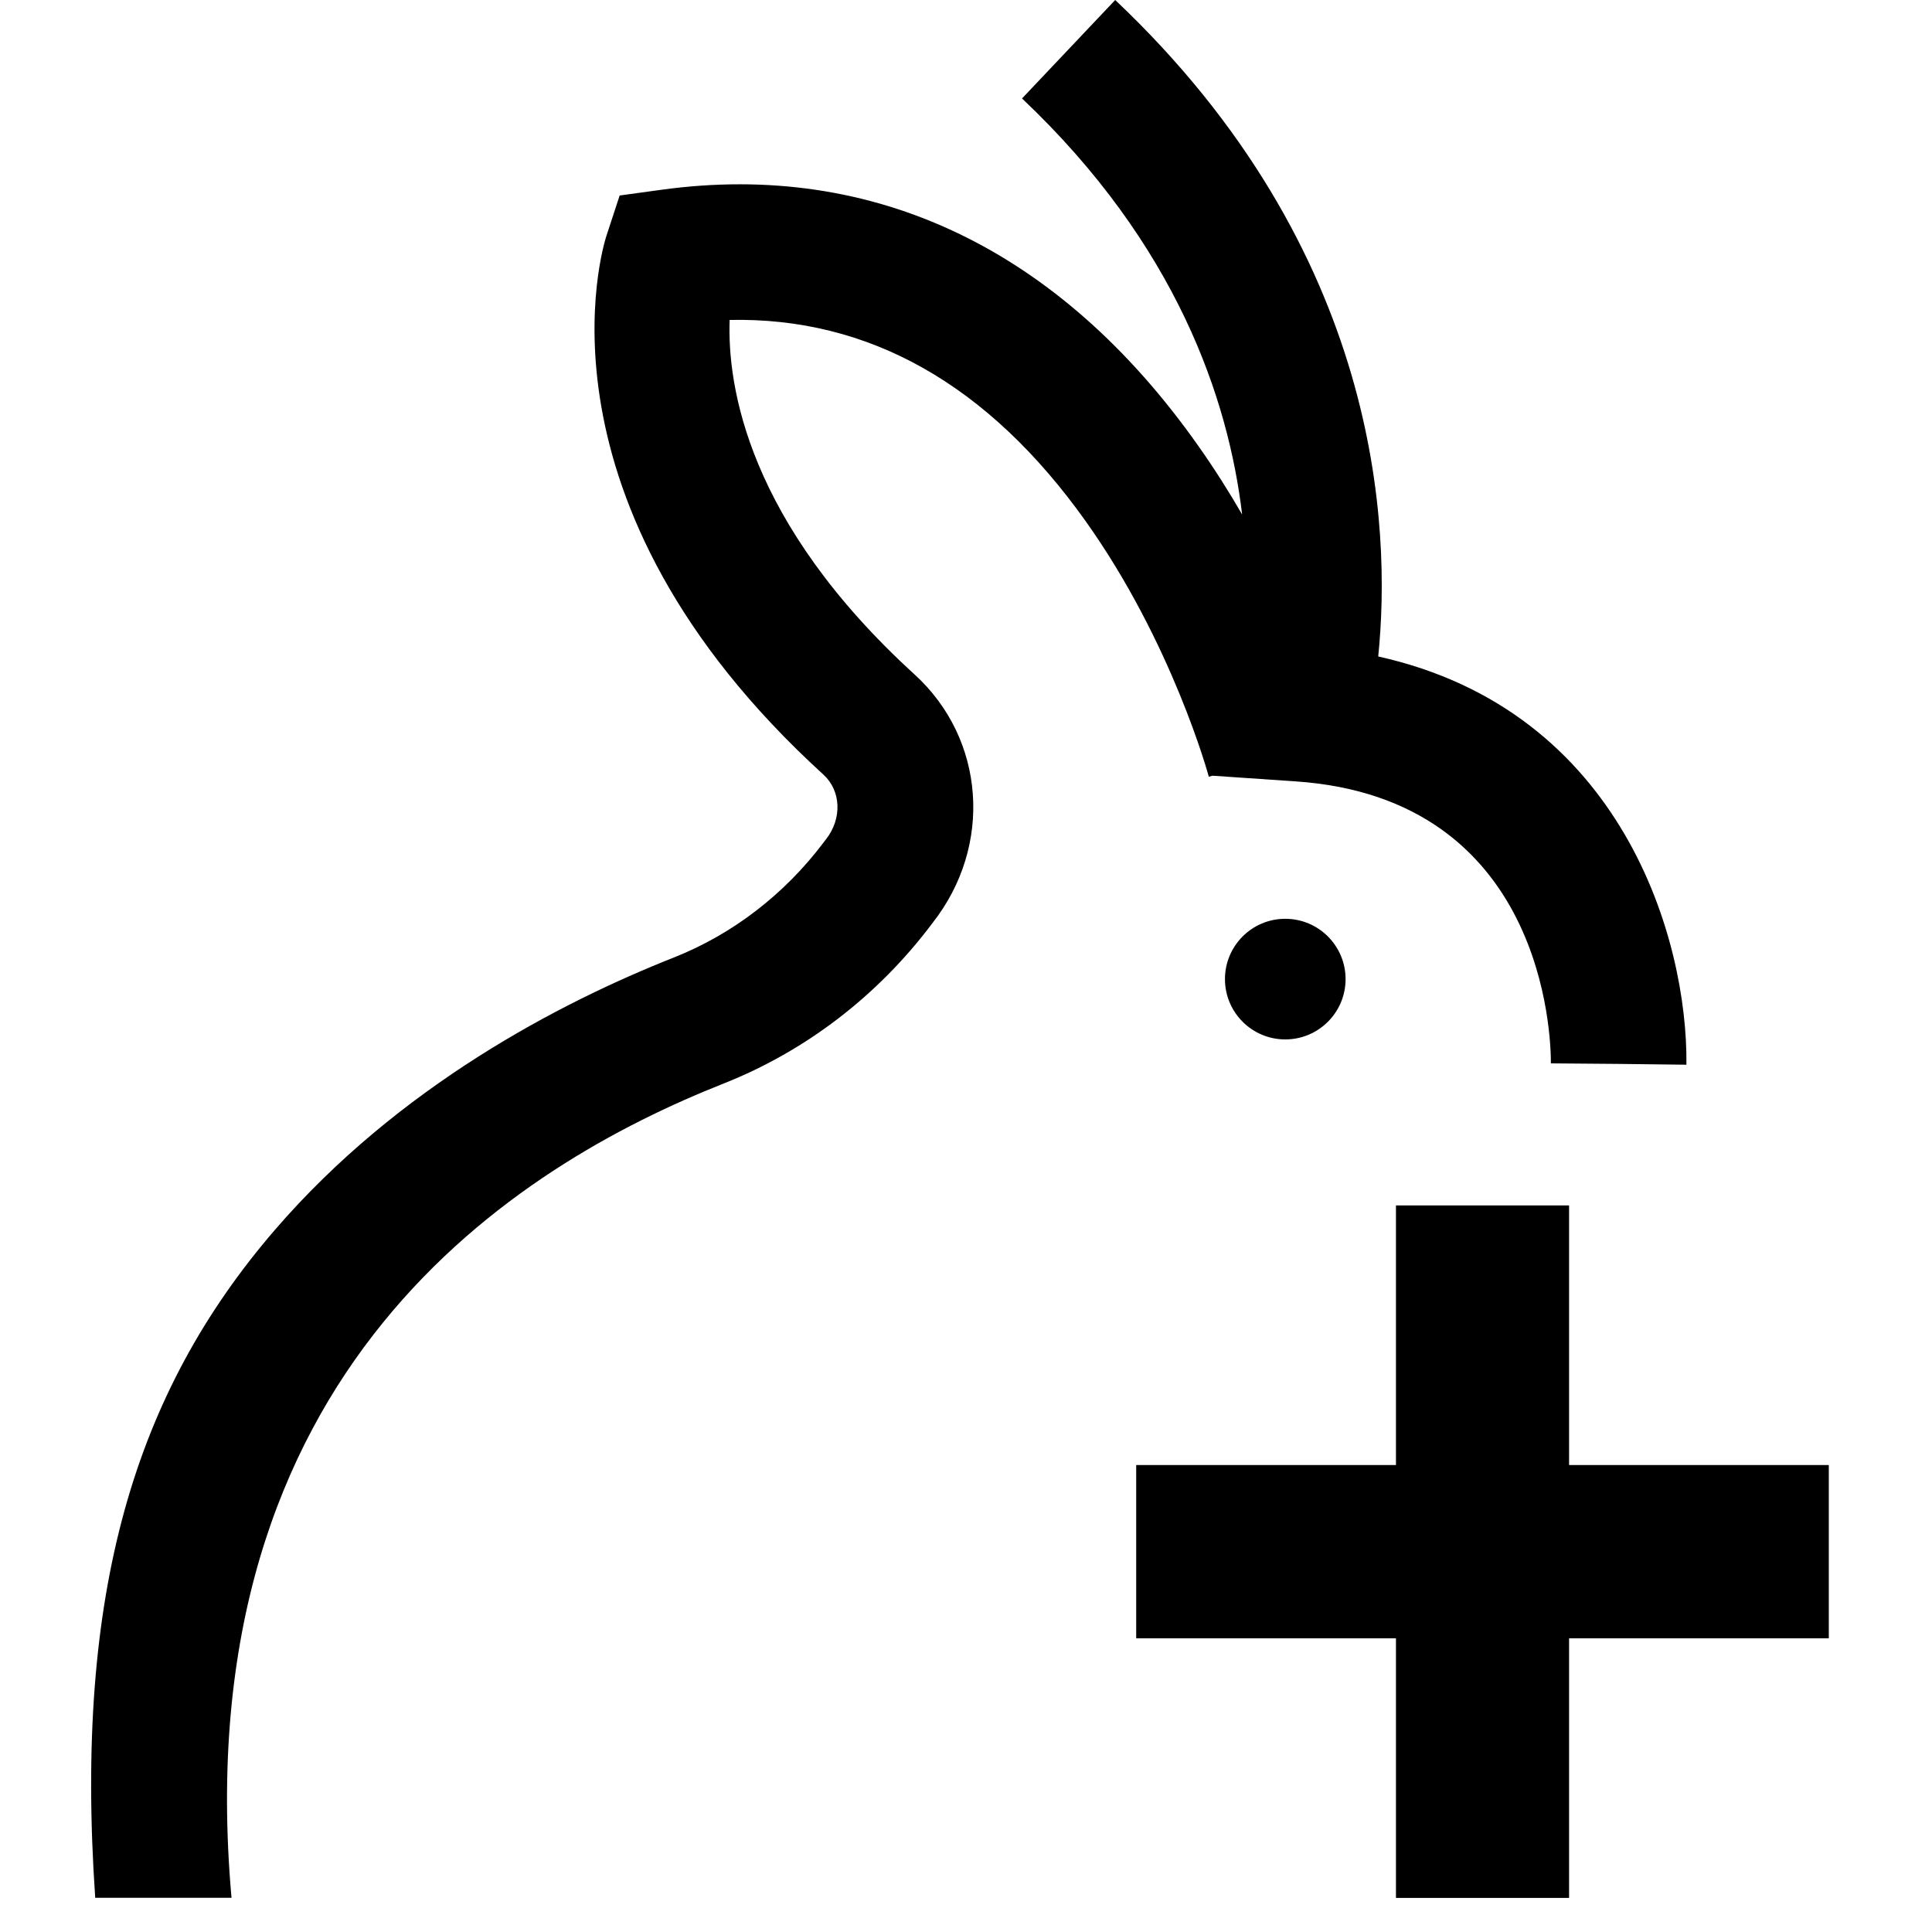
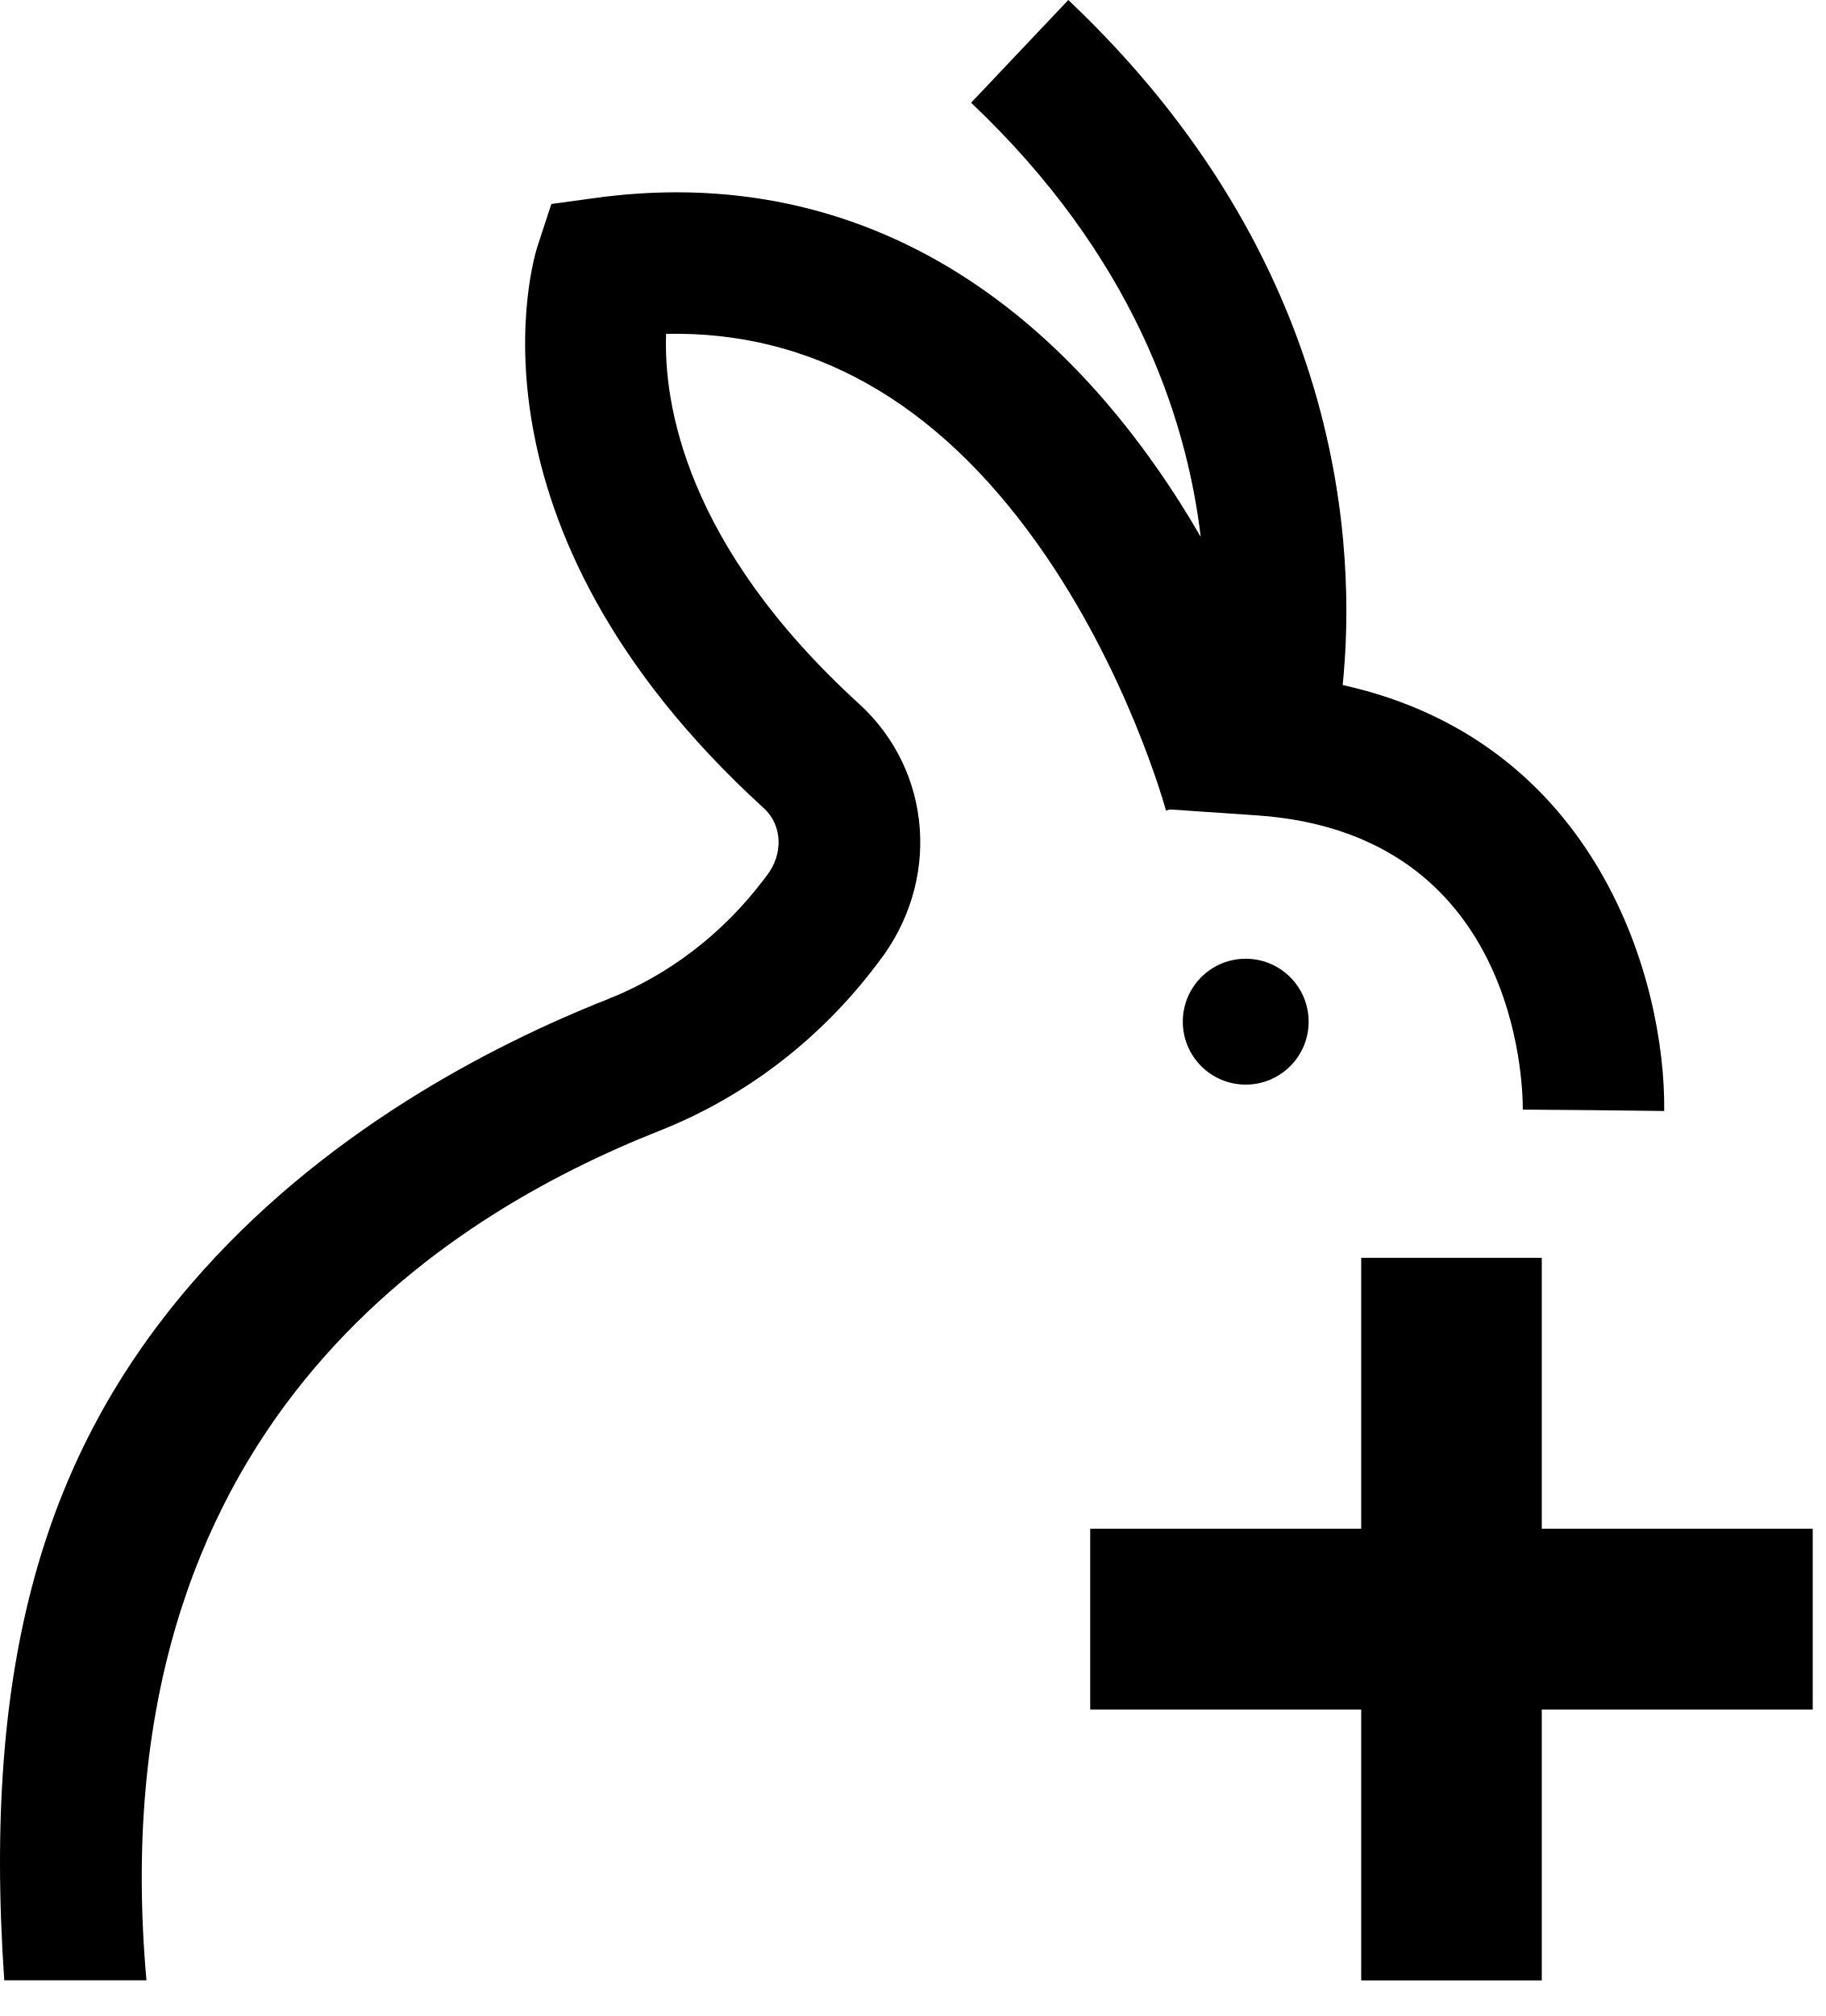
- <svg xmlns="http://www.w3.org/2000/svg" width="1em" height="1em" viewBox="0 0 48 53" fill="none">
+ <svg xmlns="http://www.w3.org/2000/svg" viewBox="0 0 48 53" fill="none">
  <path d="M35.795 40.19V33.068H40.544V40.19H47.669V44.943H40.544V52.065H35.795V44.943H28.669V40.19H35.795Z" fill="currentColor" />
  <path d="M32.758 28.514C33.672 28.514 34.413 27.773 34.413 26.86C34.413 25.946 33.672 25.205 32.758 25.205C31.845 25.205 31.104 25.946 31.104 26.86C31.104 27.773 31.845 28.514 32.758 28.514Z" fill="currentColor" />
  <path d="M35.308 18.015C35.671 14.446 35.37 6.884 28.093 0L25.537 2.701C29.785 6.72 31.2 10.954 31.575 14.114C31.216 13.492 30.816 12.86 30.37 12.228C26.566 6.834 21.476 4.405 15.651 5.205L14.499 5.363L14.136 6.469C14.04 6.763 11.878 13.764 20.088 21.249C20.574 21.692 20.605 22.454 20.162 23.021L20.091 23.114C19.016 24.539 17.594 25.63 15.983 26.268C12.866 27.501 8.436 29.8 5.035 33.746C1.187 38.214 -0.464 43.688 0.112 52.062H3.851C2.559 37.548 11.714 31.956 17.349 29.725C19.595 28.836 21.572 27.324 23.056 25.354L23.084 25.317C24.744 23.204 24.53 20.273 22.591 18.504C18.006 14.322 17.451 10.589 17.516 8.777C21.33 8.696 24.605 10.539 27.278 14.291C29.66 17.634 30.652 21.271 30.661 21.308L30.763 21.28L33.04 21.435C39.871 21.897 40.048 28.43 40.045 29.171L41.904 29.186L43.763 29.208C43.803 25.803 42.025 19.496 35.308 18.009V18.015Z" fill="currentColor" />
</svg>
